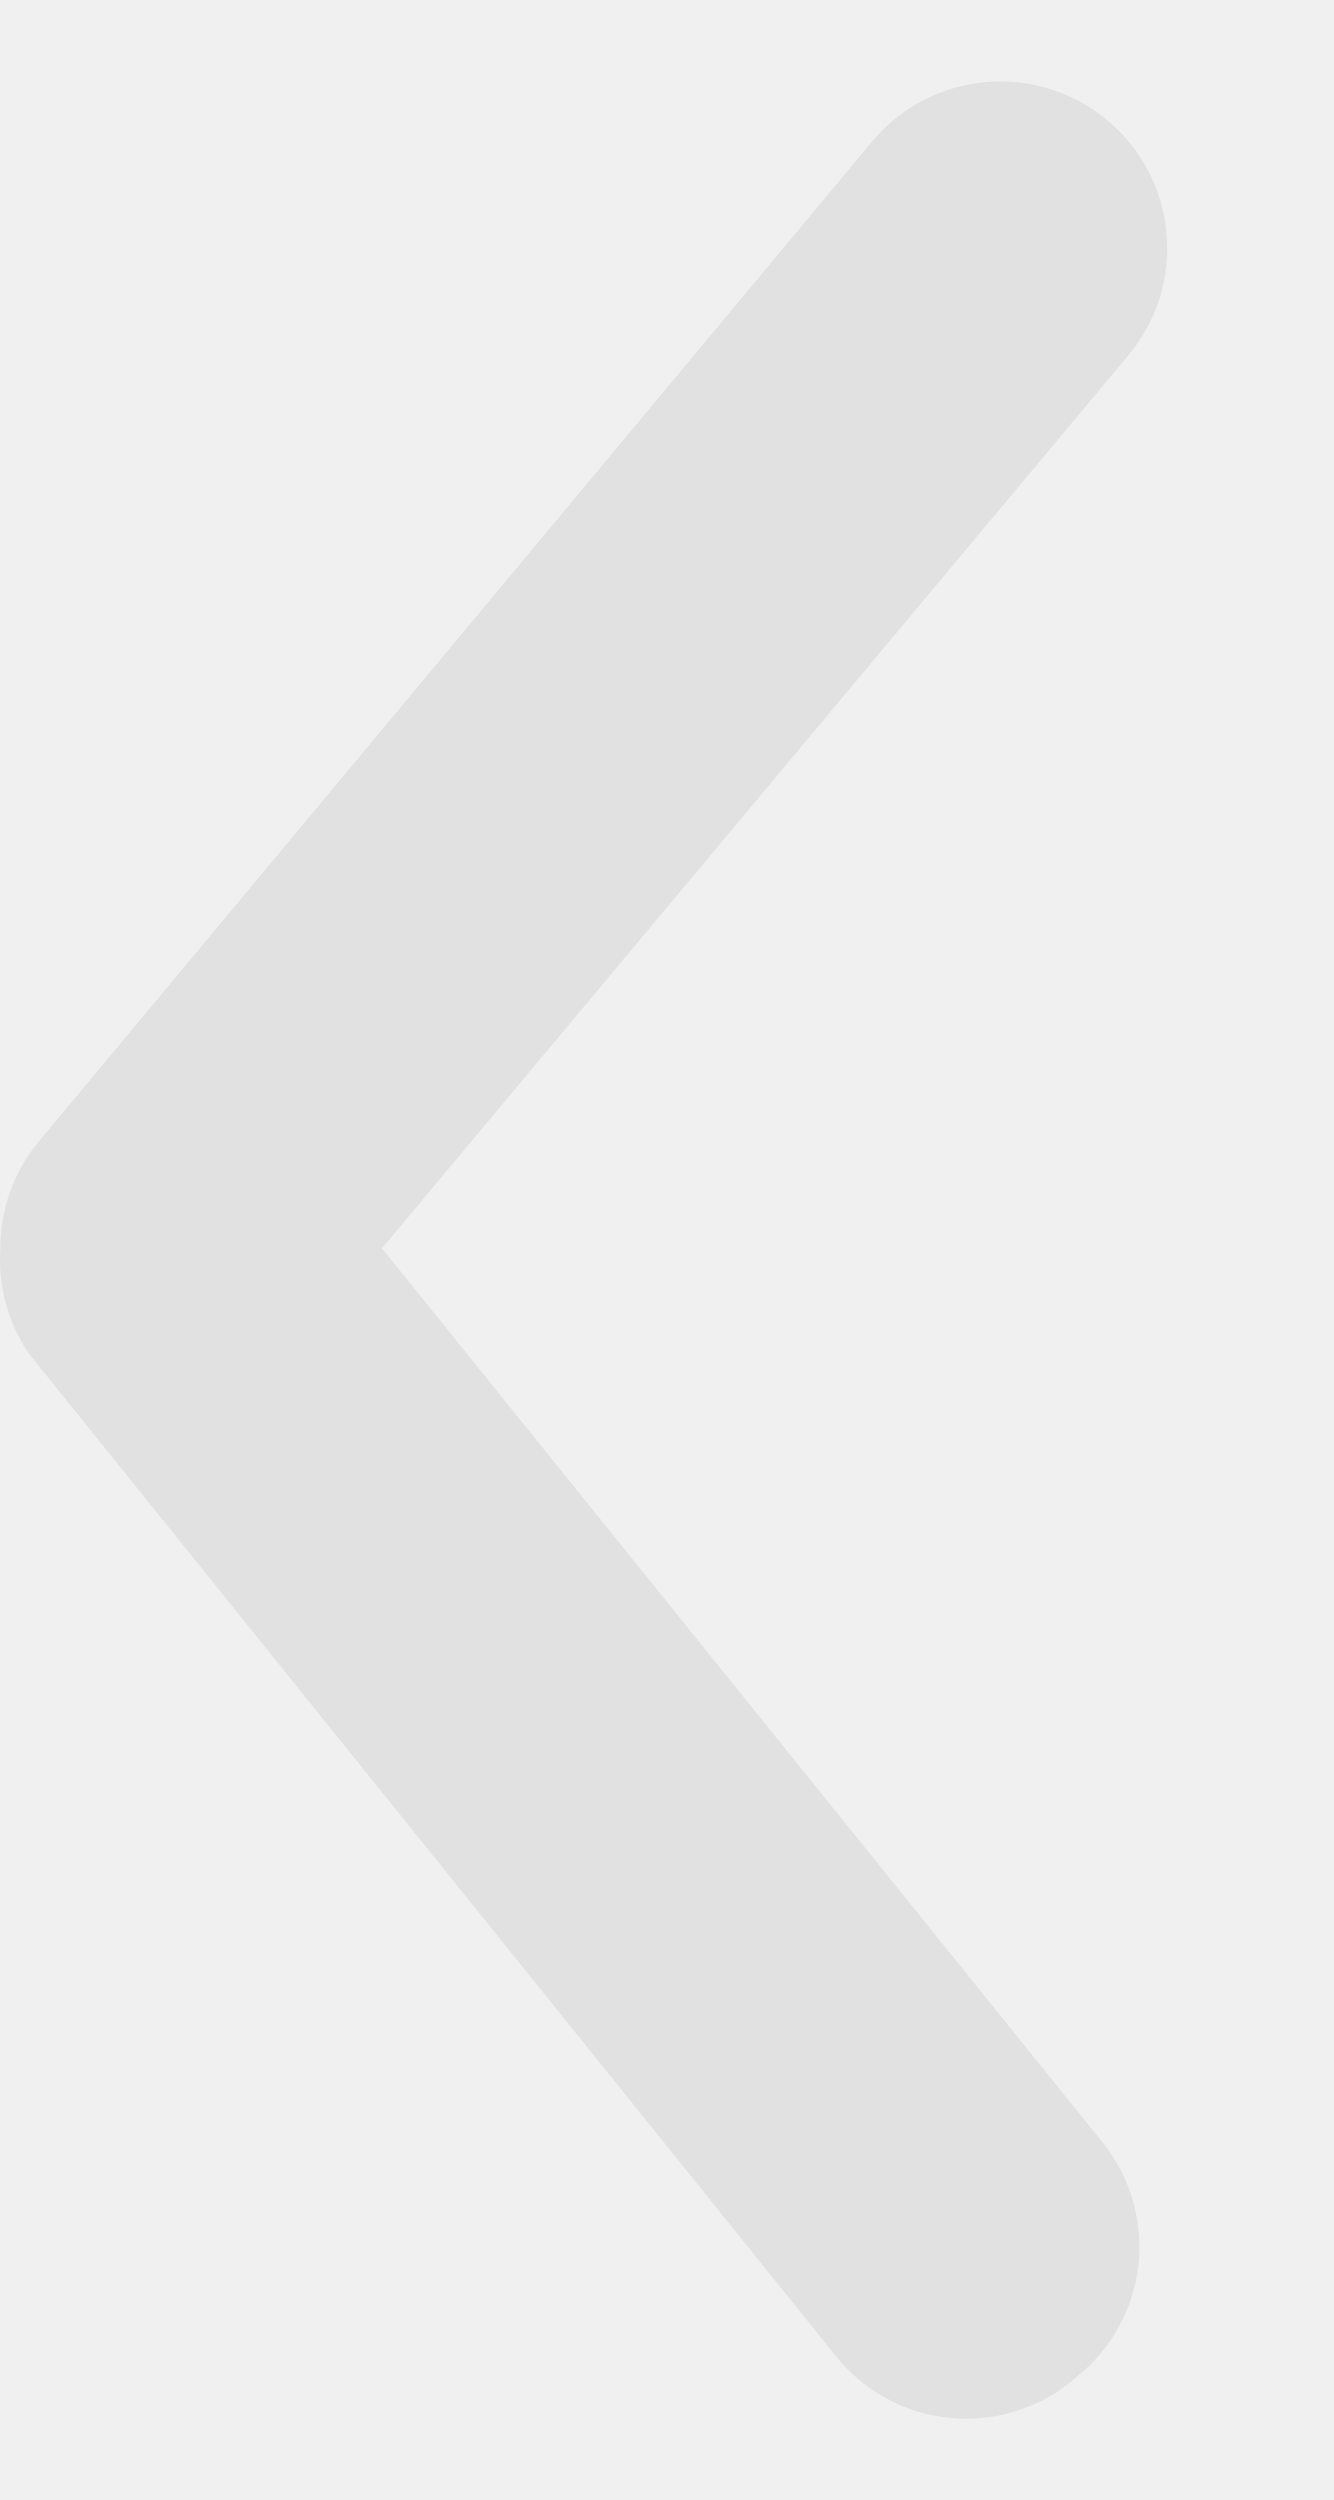
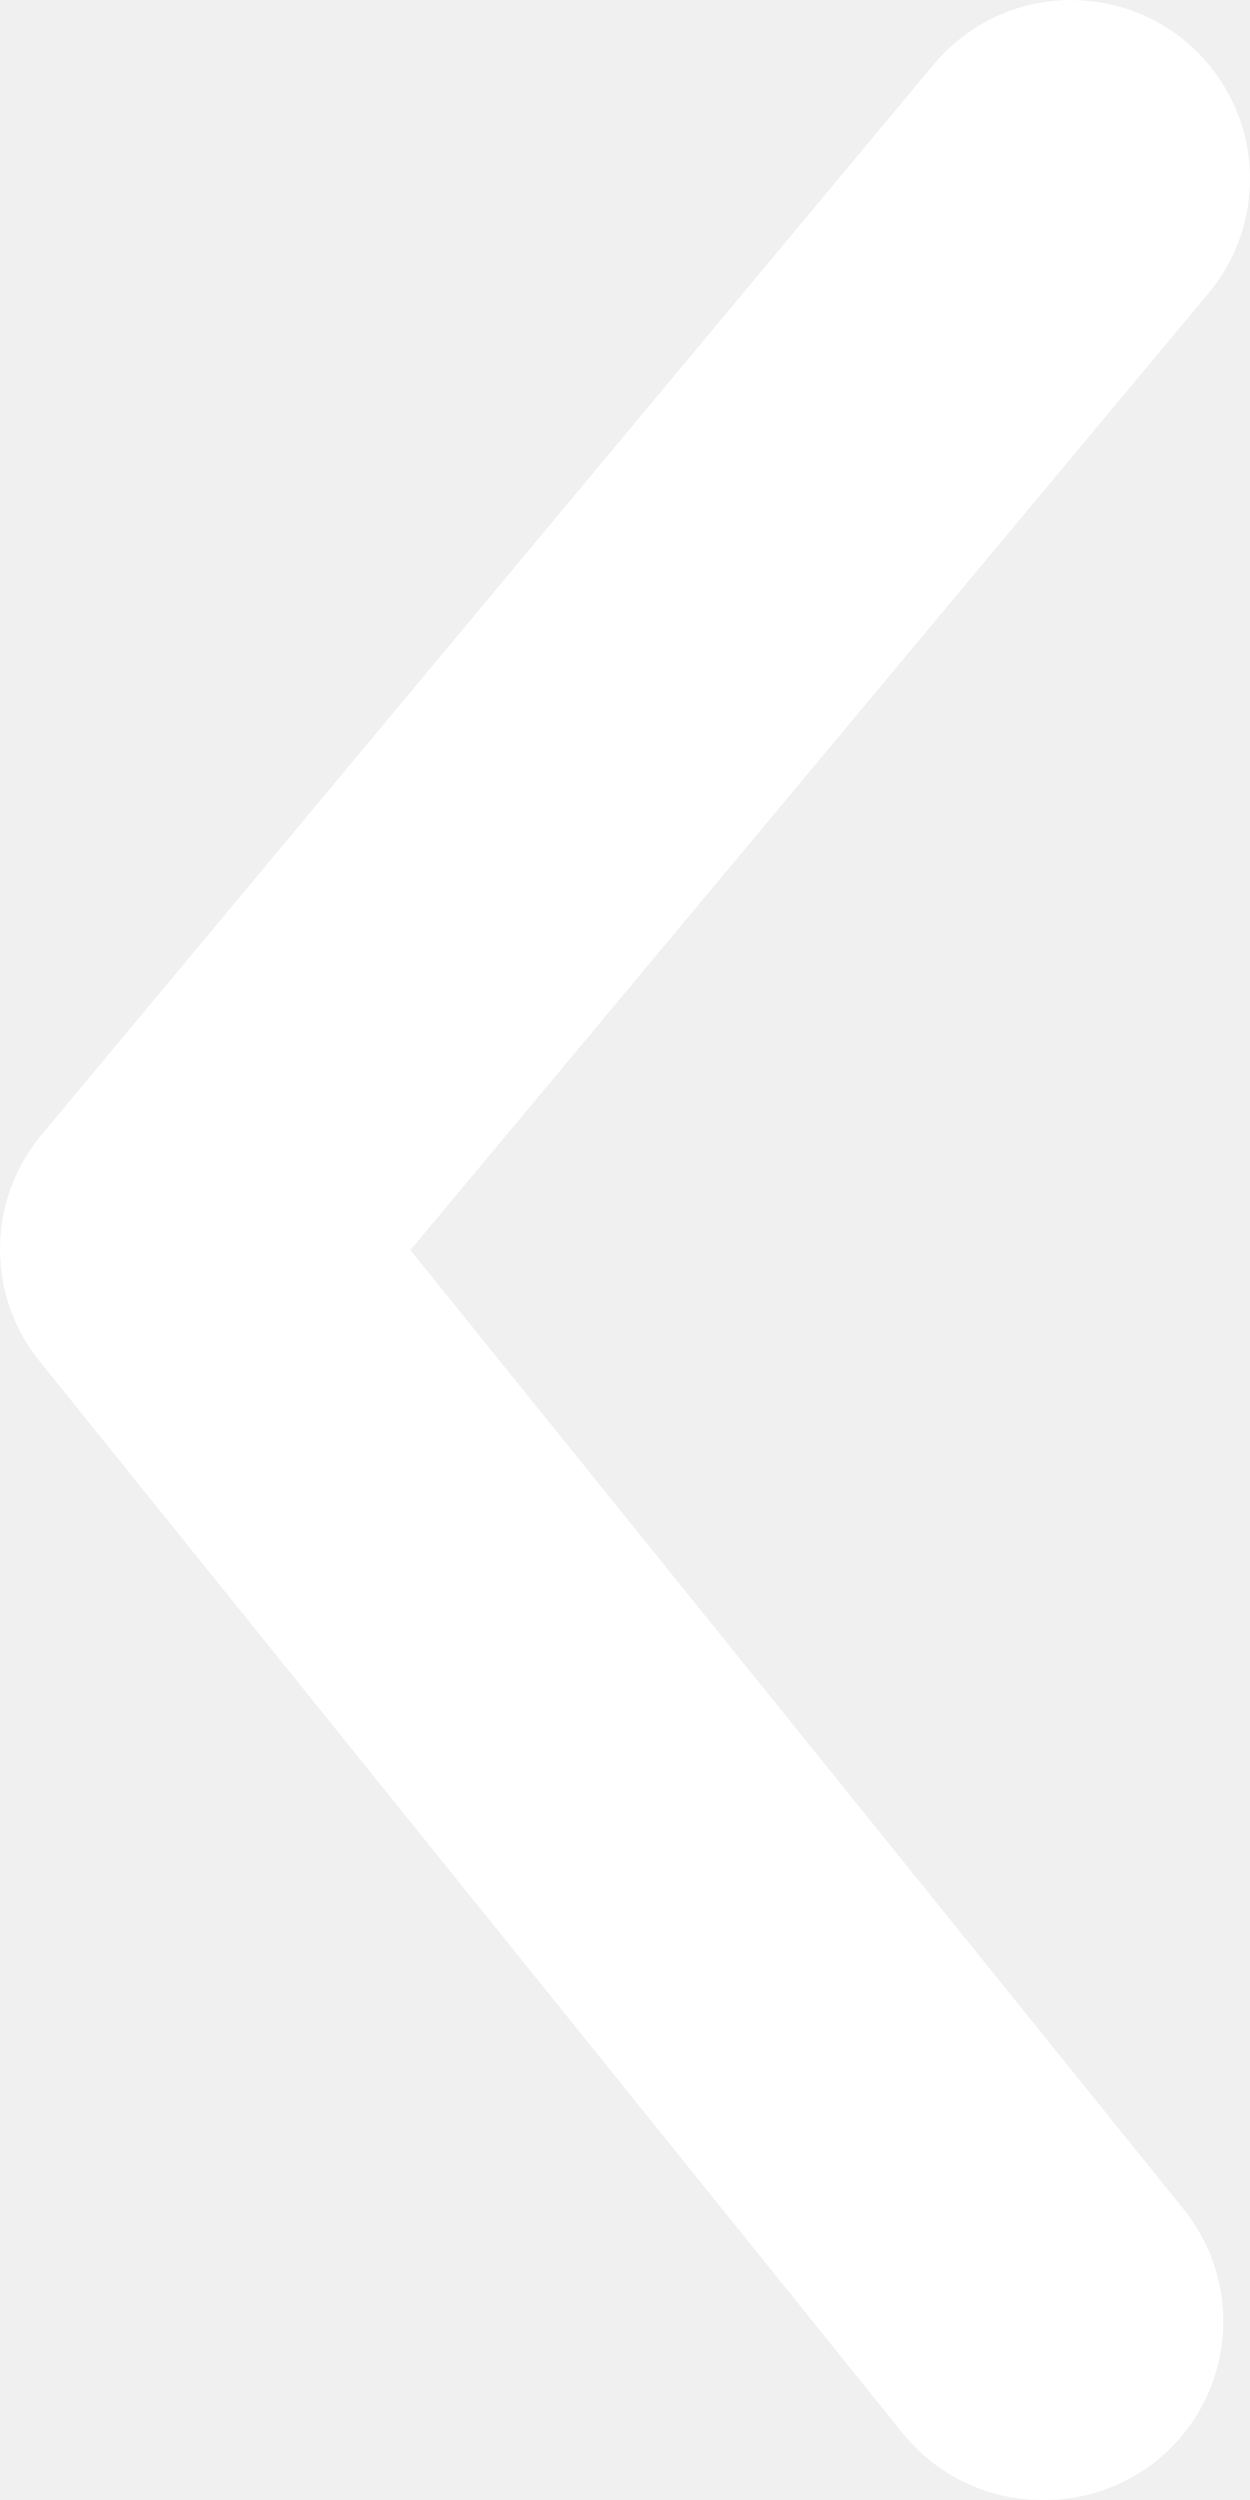
- <svg xmlns="http://www.w3.org/2000/svg" width="8" height="15" viewBox="0 0 8 15" fill="none">
-   <path d="M0.002 7.49C0.002 7.256 0.083 7.029 0.232 6.85L5.232 0.85C5.402 0.645 5.646 0.517 5.91 0.493C6.175 0.468 6.438 0.55 6.642 0.72C6.847 0.889 6.975 1.133 6.999 1.398C7.024 1.662 6.942 1.925 6.772 2.13L2.292 7.49L6.612 12.85C6.695 12.952 6.758 13.069 6.795 13.196C6.832 13.322 6.844 13.455 6.831 13.586C6.817 13.717 6.777 13.844 6.714 13.959C6.651 14.075 6.565 14.177 6.462 14.259C6.36 14.351 6.239 14.421 6.108 14.463C5.977 14.506 5.839 14.521 5.702 14.508C5.565 14.495 5.432 14.454 5.312 14.387C5.191 14.32 5.086 14.229 5.002 14.12L0.172 8.12C0.047 7.934 -0.013 7.713 0.002 7.49Z" fill="#E1E1E1" />
+ <svg xmlns="http://www.w3.org/2000/svg" width="13" height="26" viewBox="0 0 13 26" fill="none">
+   <path d="M10.843 26C10.566 26.001 10.291 25.94 10.041 25.821C9.79 25.702 9.569 25.528 9.394 25.313L0.423 14.171C0.149 13.839 0 13.422 0 12.992C0 12.562 0.149 12.145 0.423 11.813L9.71 0.671C10.025 0.292 10.478 0.053 10.97 0.008C11.461 -0.037 11.95 0.114 12.329 0.429C12.708 0.745 12.947 1.198 12.992 1.689C13.037 2.18 12.886 2.669 12.57 3.048L4.268 13.001L12.292 22.954C12.519 23.227 12.663 23.559 12.708 23.911C12.752 24.263 12.694 24.62 12.542 24.941C12.39 25.261 12.149 25.531 11.848 25.719C11.546 25.907 11.198 26.004 10.843 26Z" fill="white" />
</svg>
